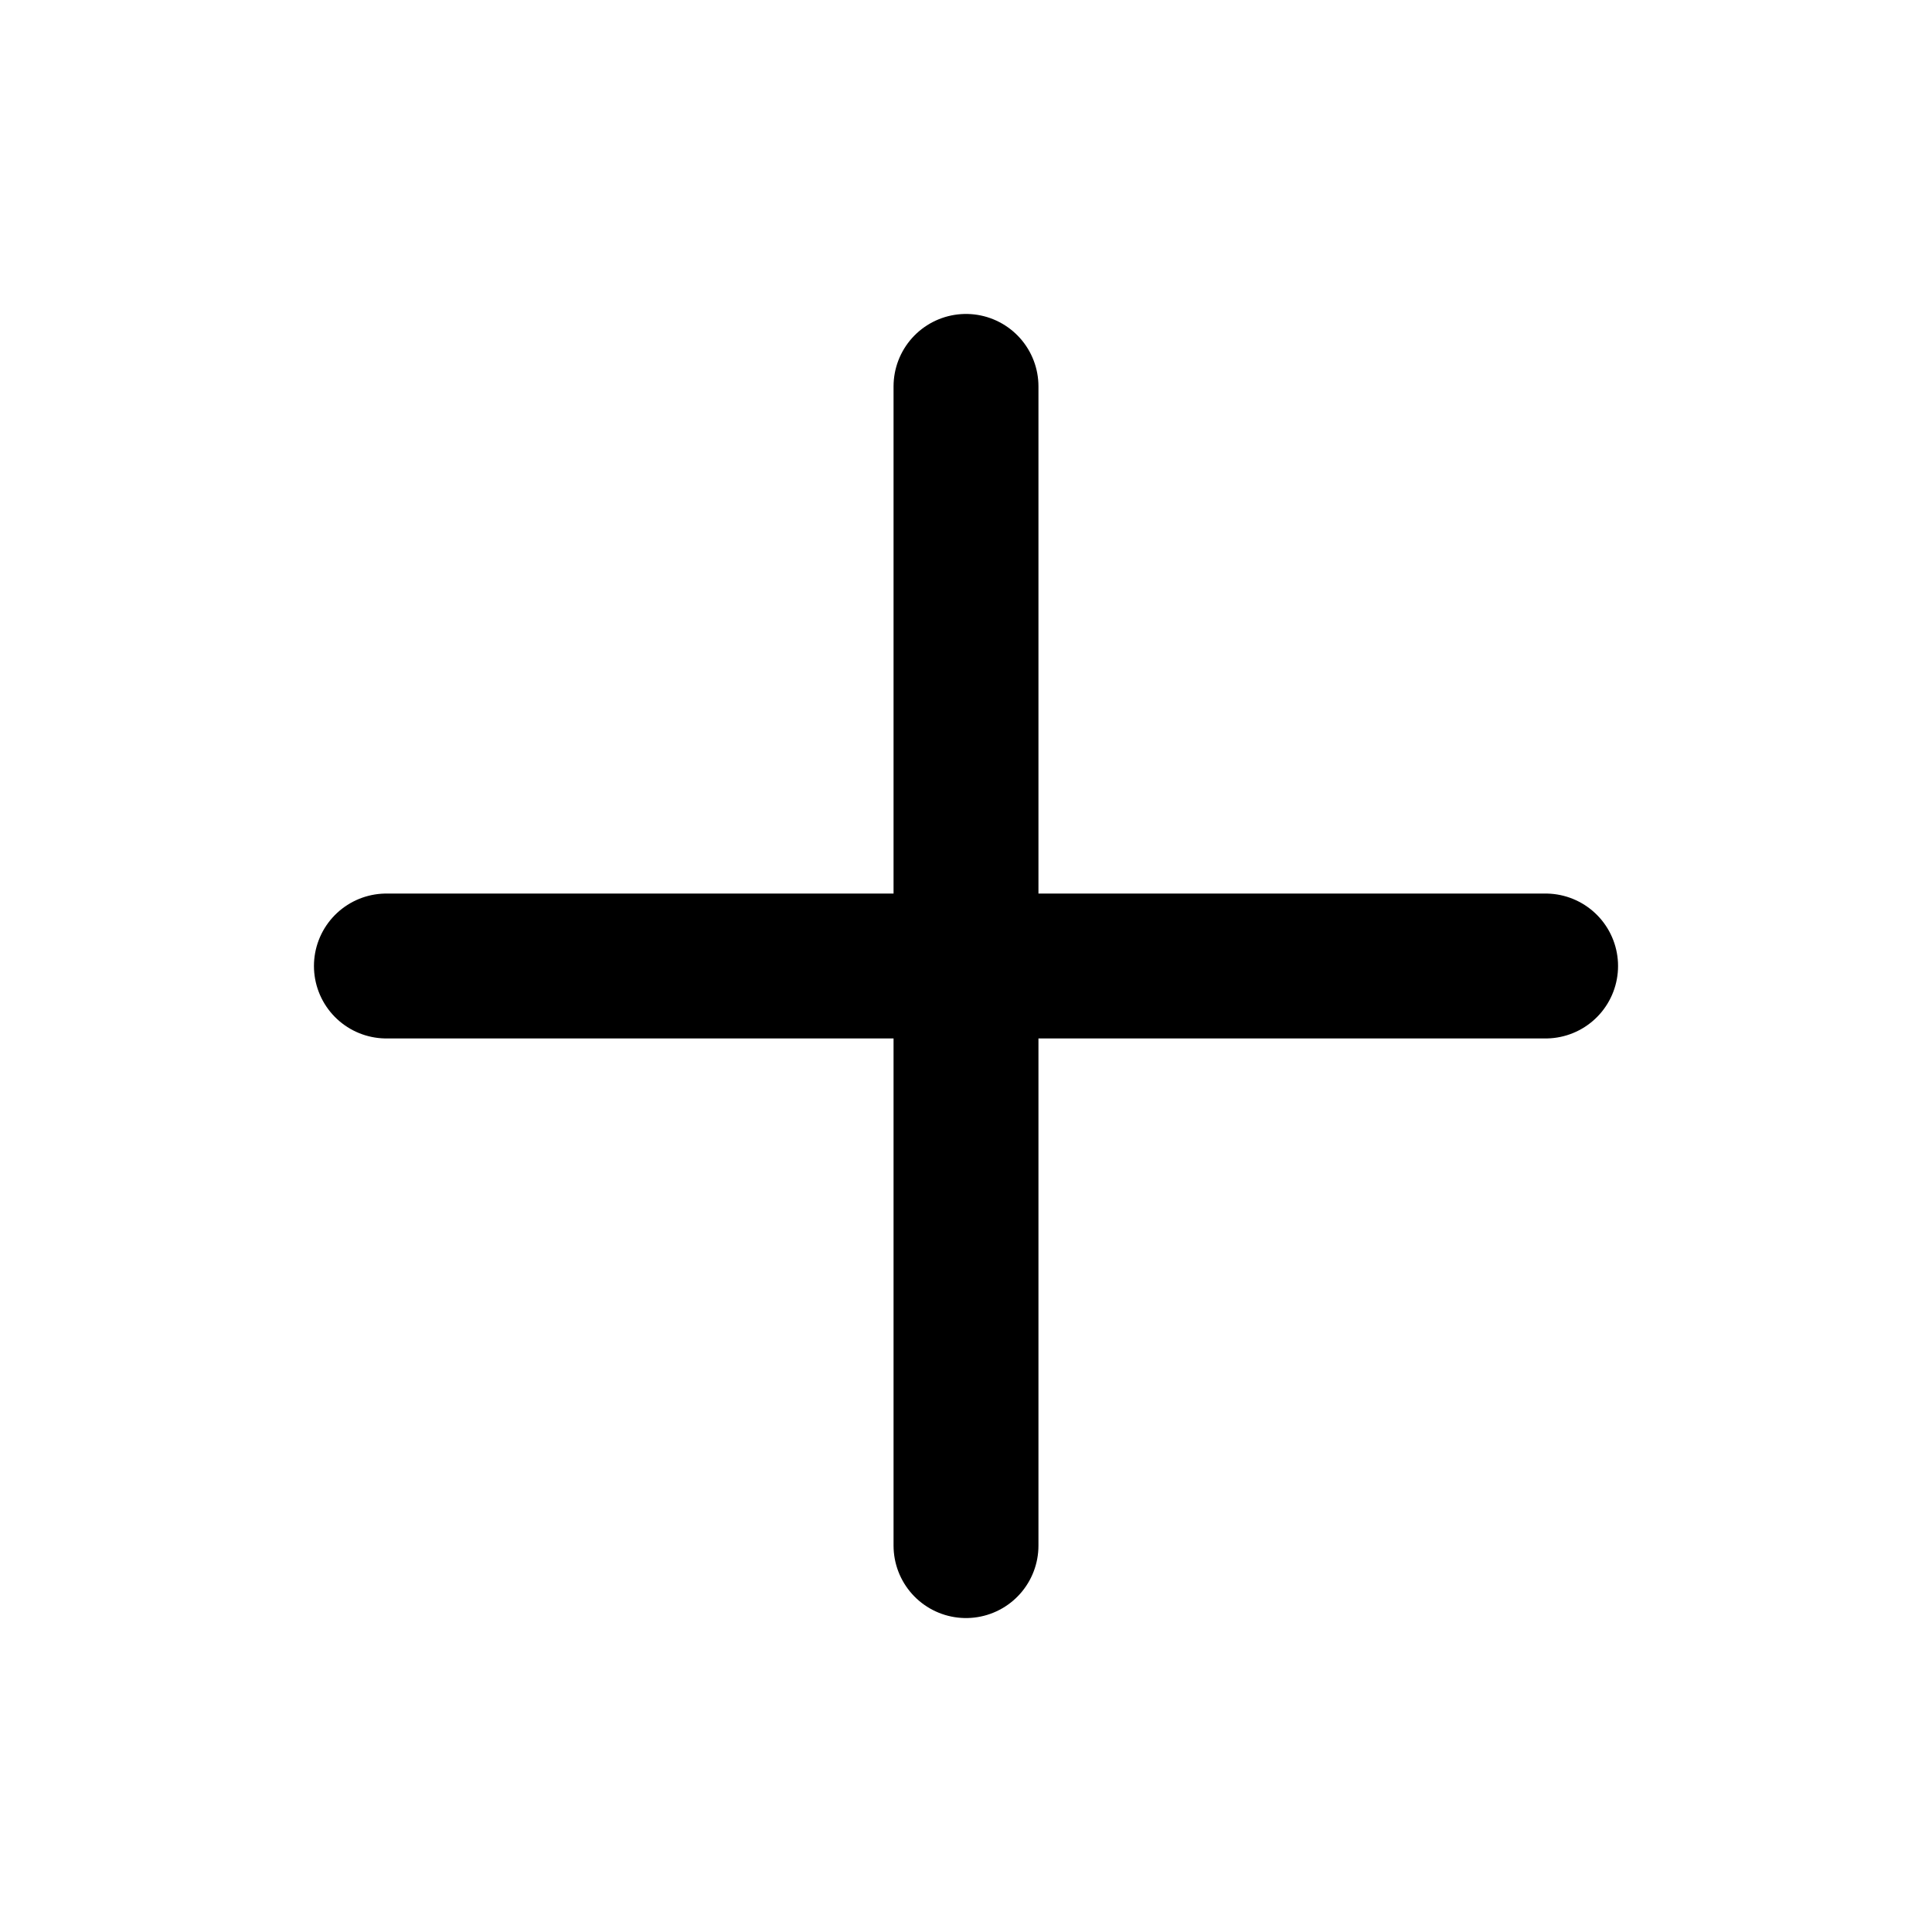
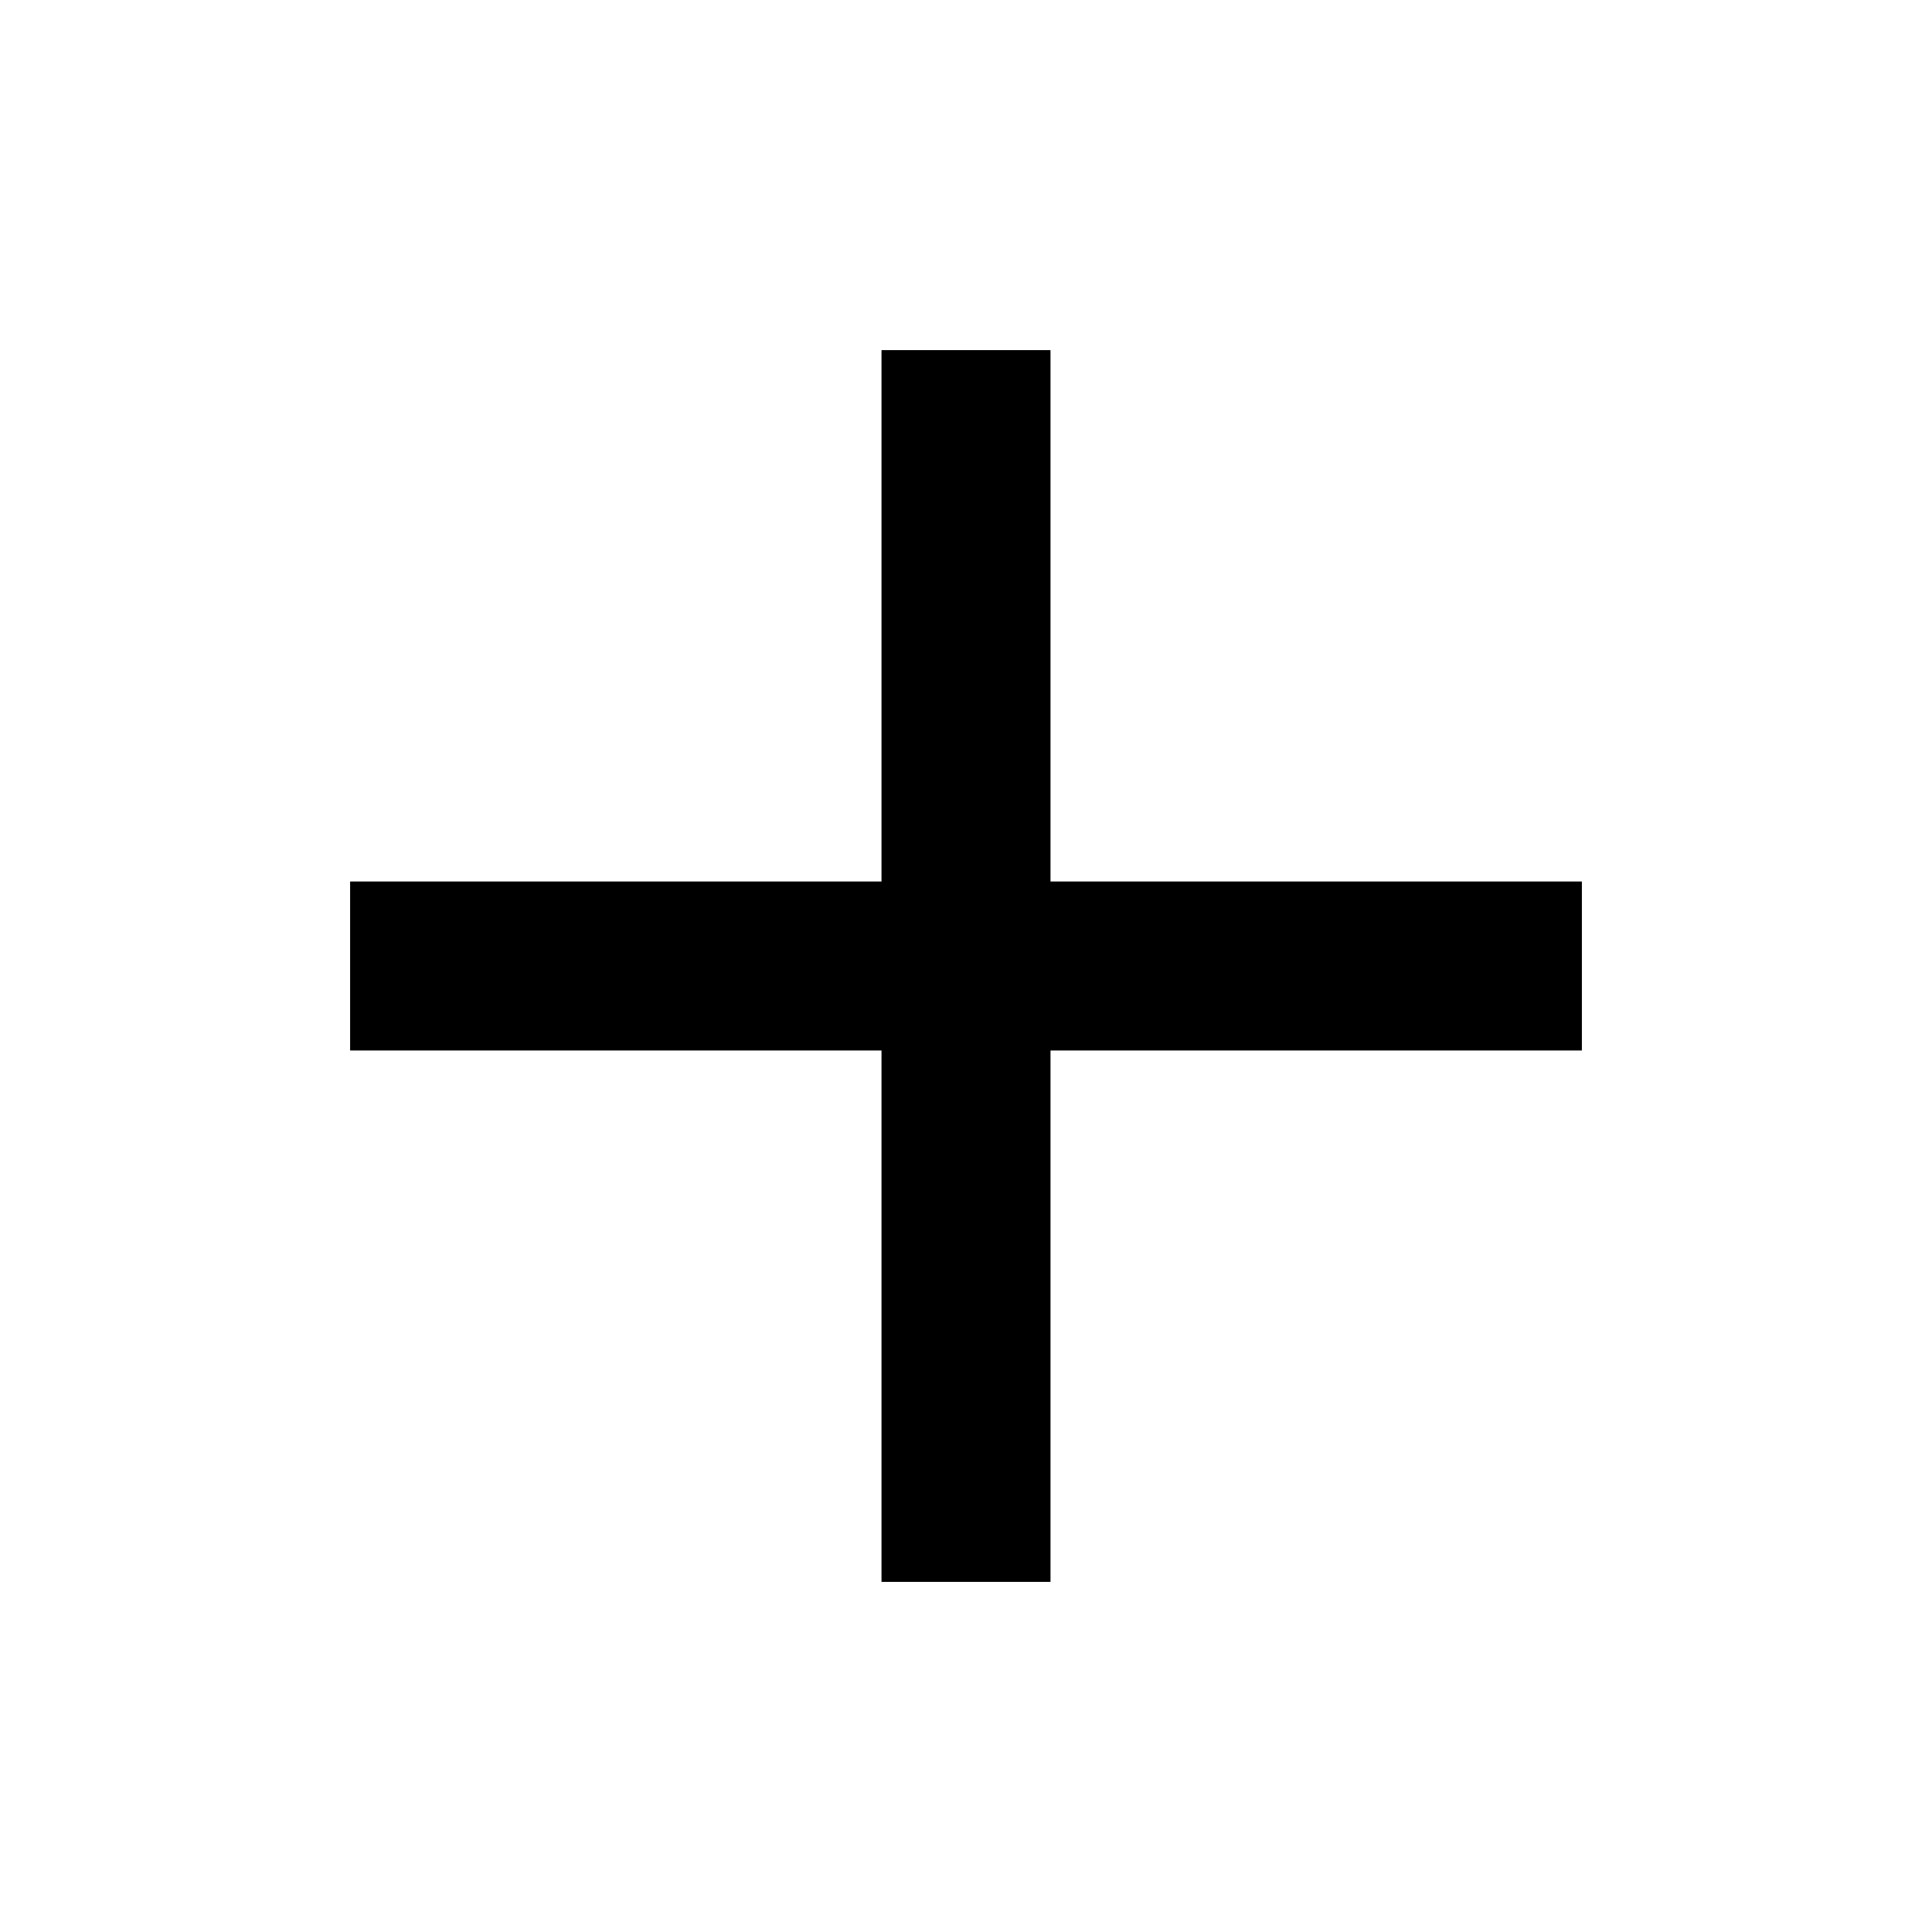
- <svg xmlns="http://www.w3.org/2000/svg" viewBox="0 0 20 20" fill="none" stroke="currentColor" stroke-width="1.5" stroke-linecap="round" stroke-linejoin="round">
-   <path d="M10 4v12M4 10h12" />
+ <svg xmlns="http://www.w3.org/2000/svg" viewBox="0 0 20 20" fill="none" stroke="currentColor" stroke-width="1.75" stroke-linecap="square" stroke-linejoin="miter">
+   <path d="M10 4.5v11M4.5 10h11" />
</svg>
